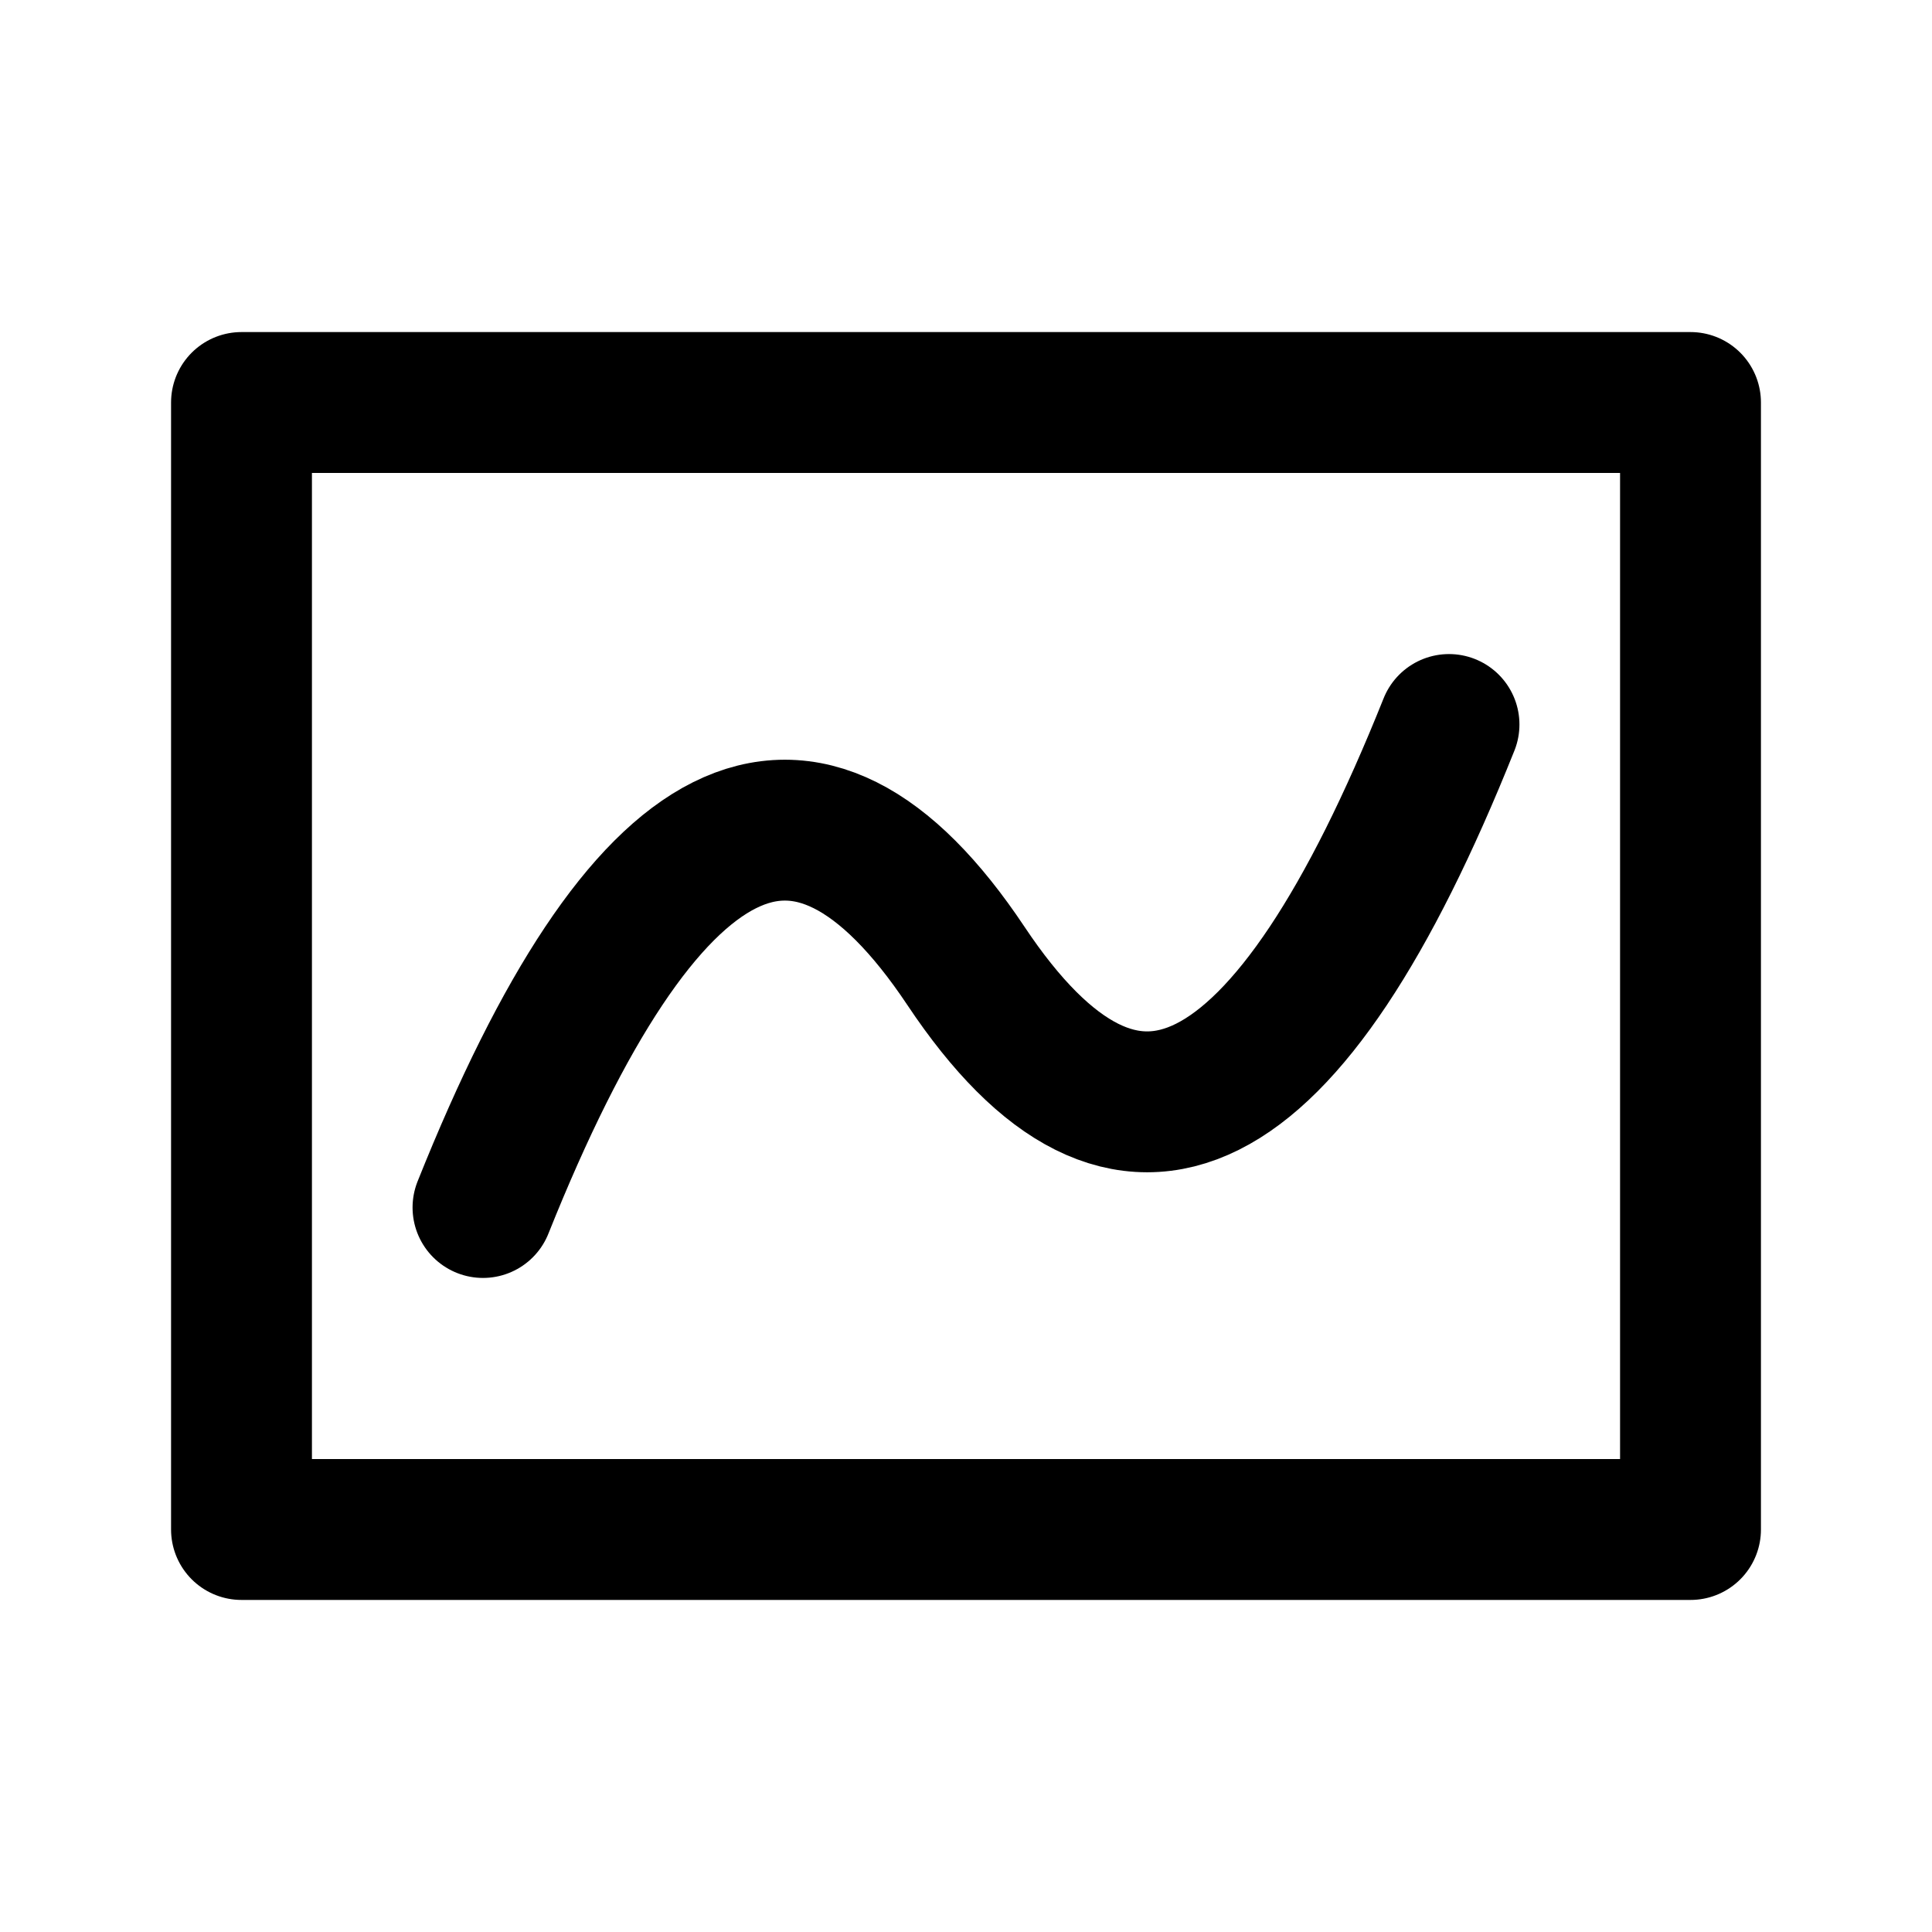
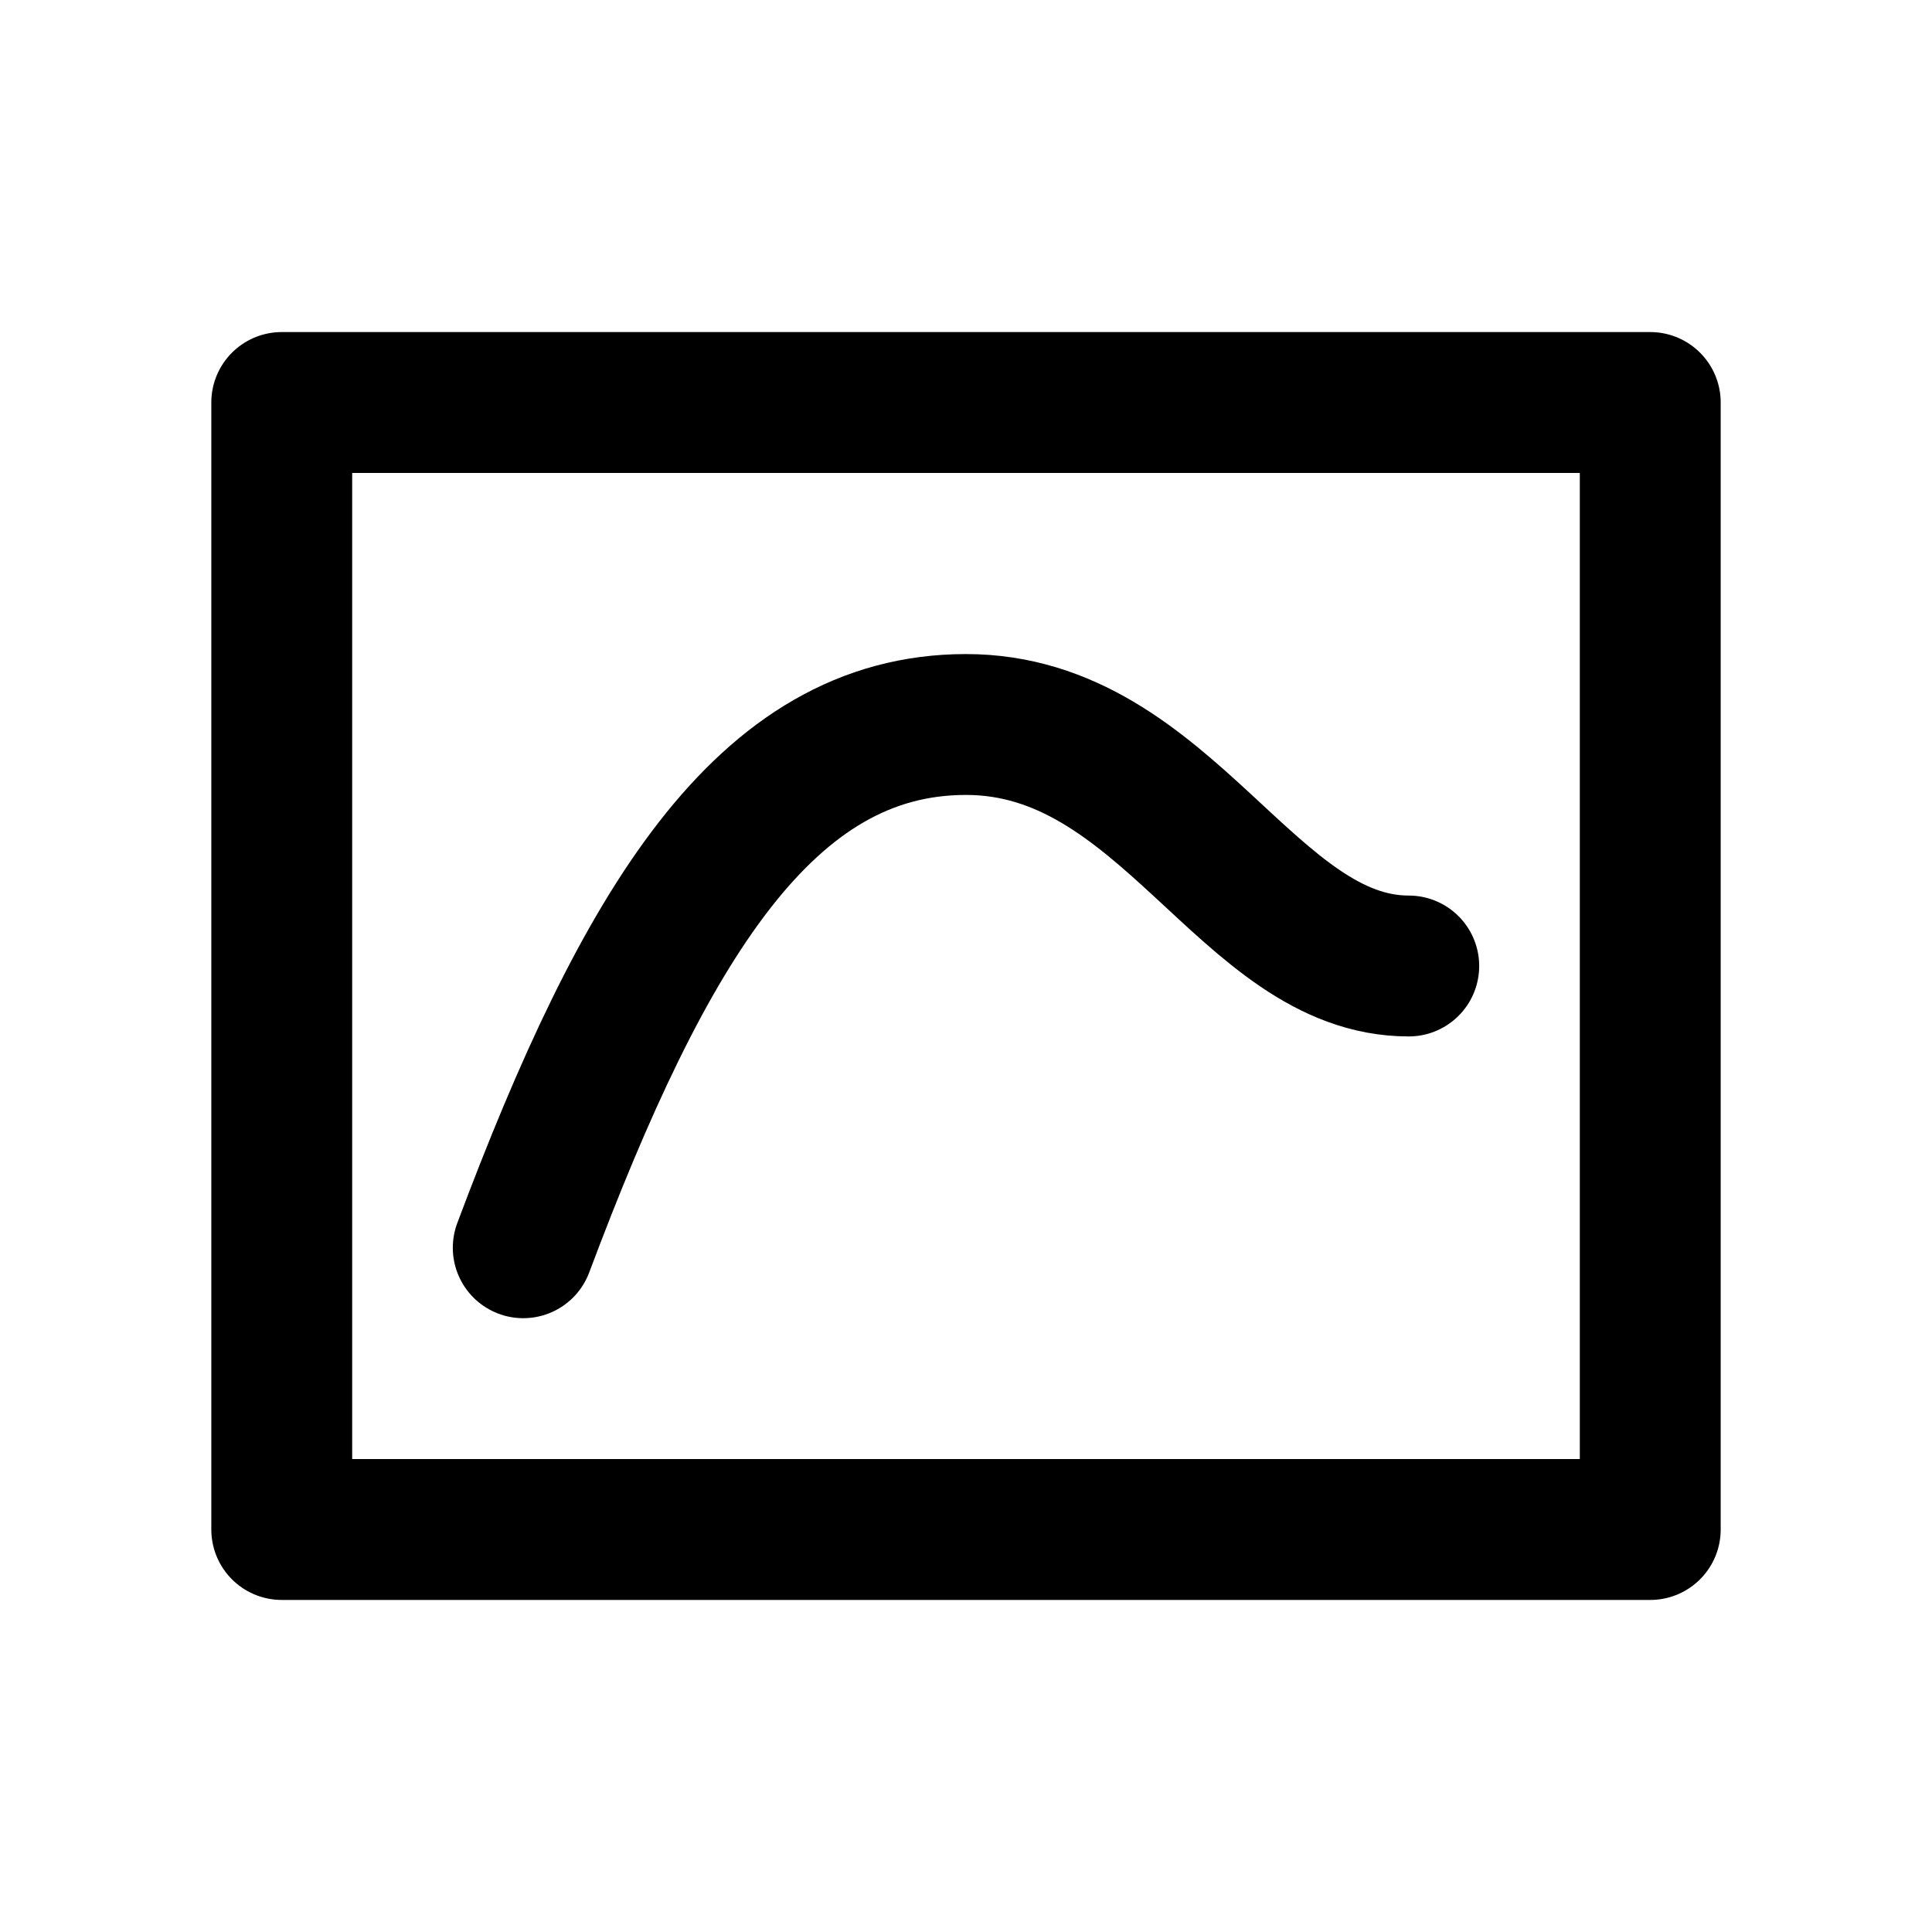
<svg xmlns="http://www.w3.org/2000/svg" viewBox="0 0 24 24" width="24" height="24" fill="none" stroke-linecap="round" stroke-linejoin="round" stroke="currentColor" stroke-width="1.75">
-   <path d="M3 5h18v14H3z M6 15c2-5 4-6 6-3s4 2 6-3" />
+   <path d="M3.5 5h17v14h-17Z M6.5 15.5c1.5-4 3-6.5 5.5-6.5s3.5 3 5.5 3" />
</svg>
